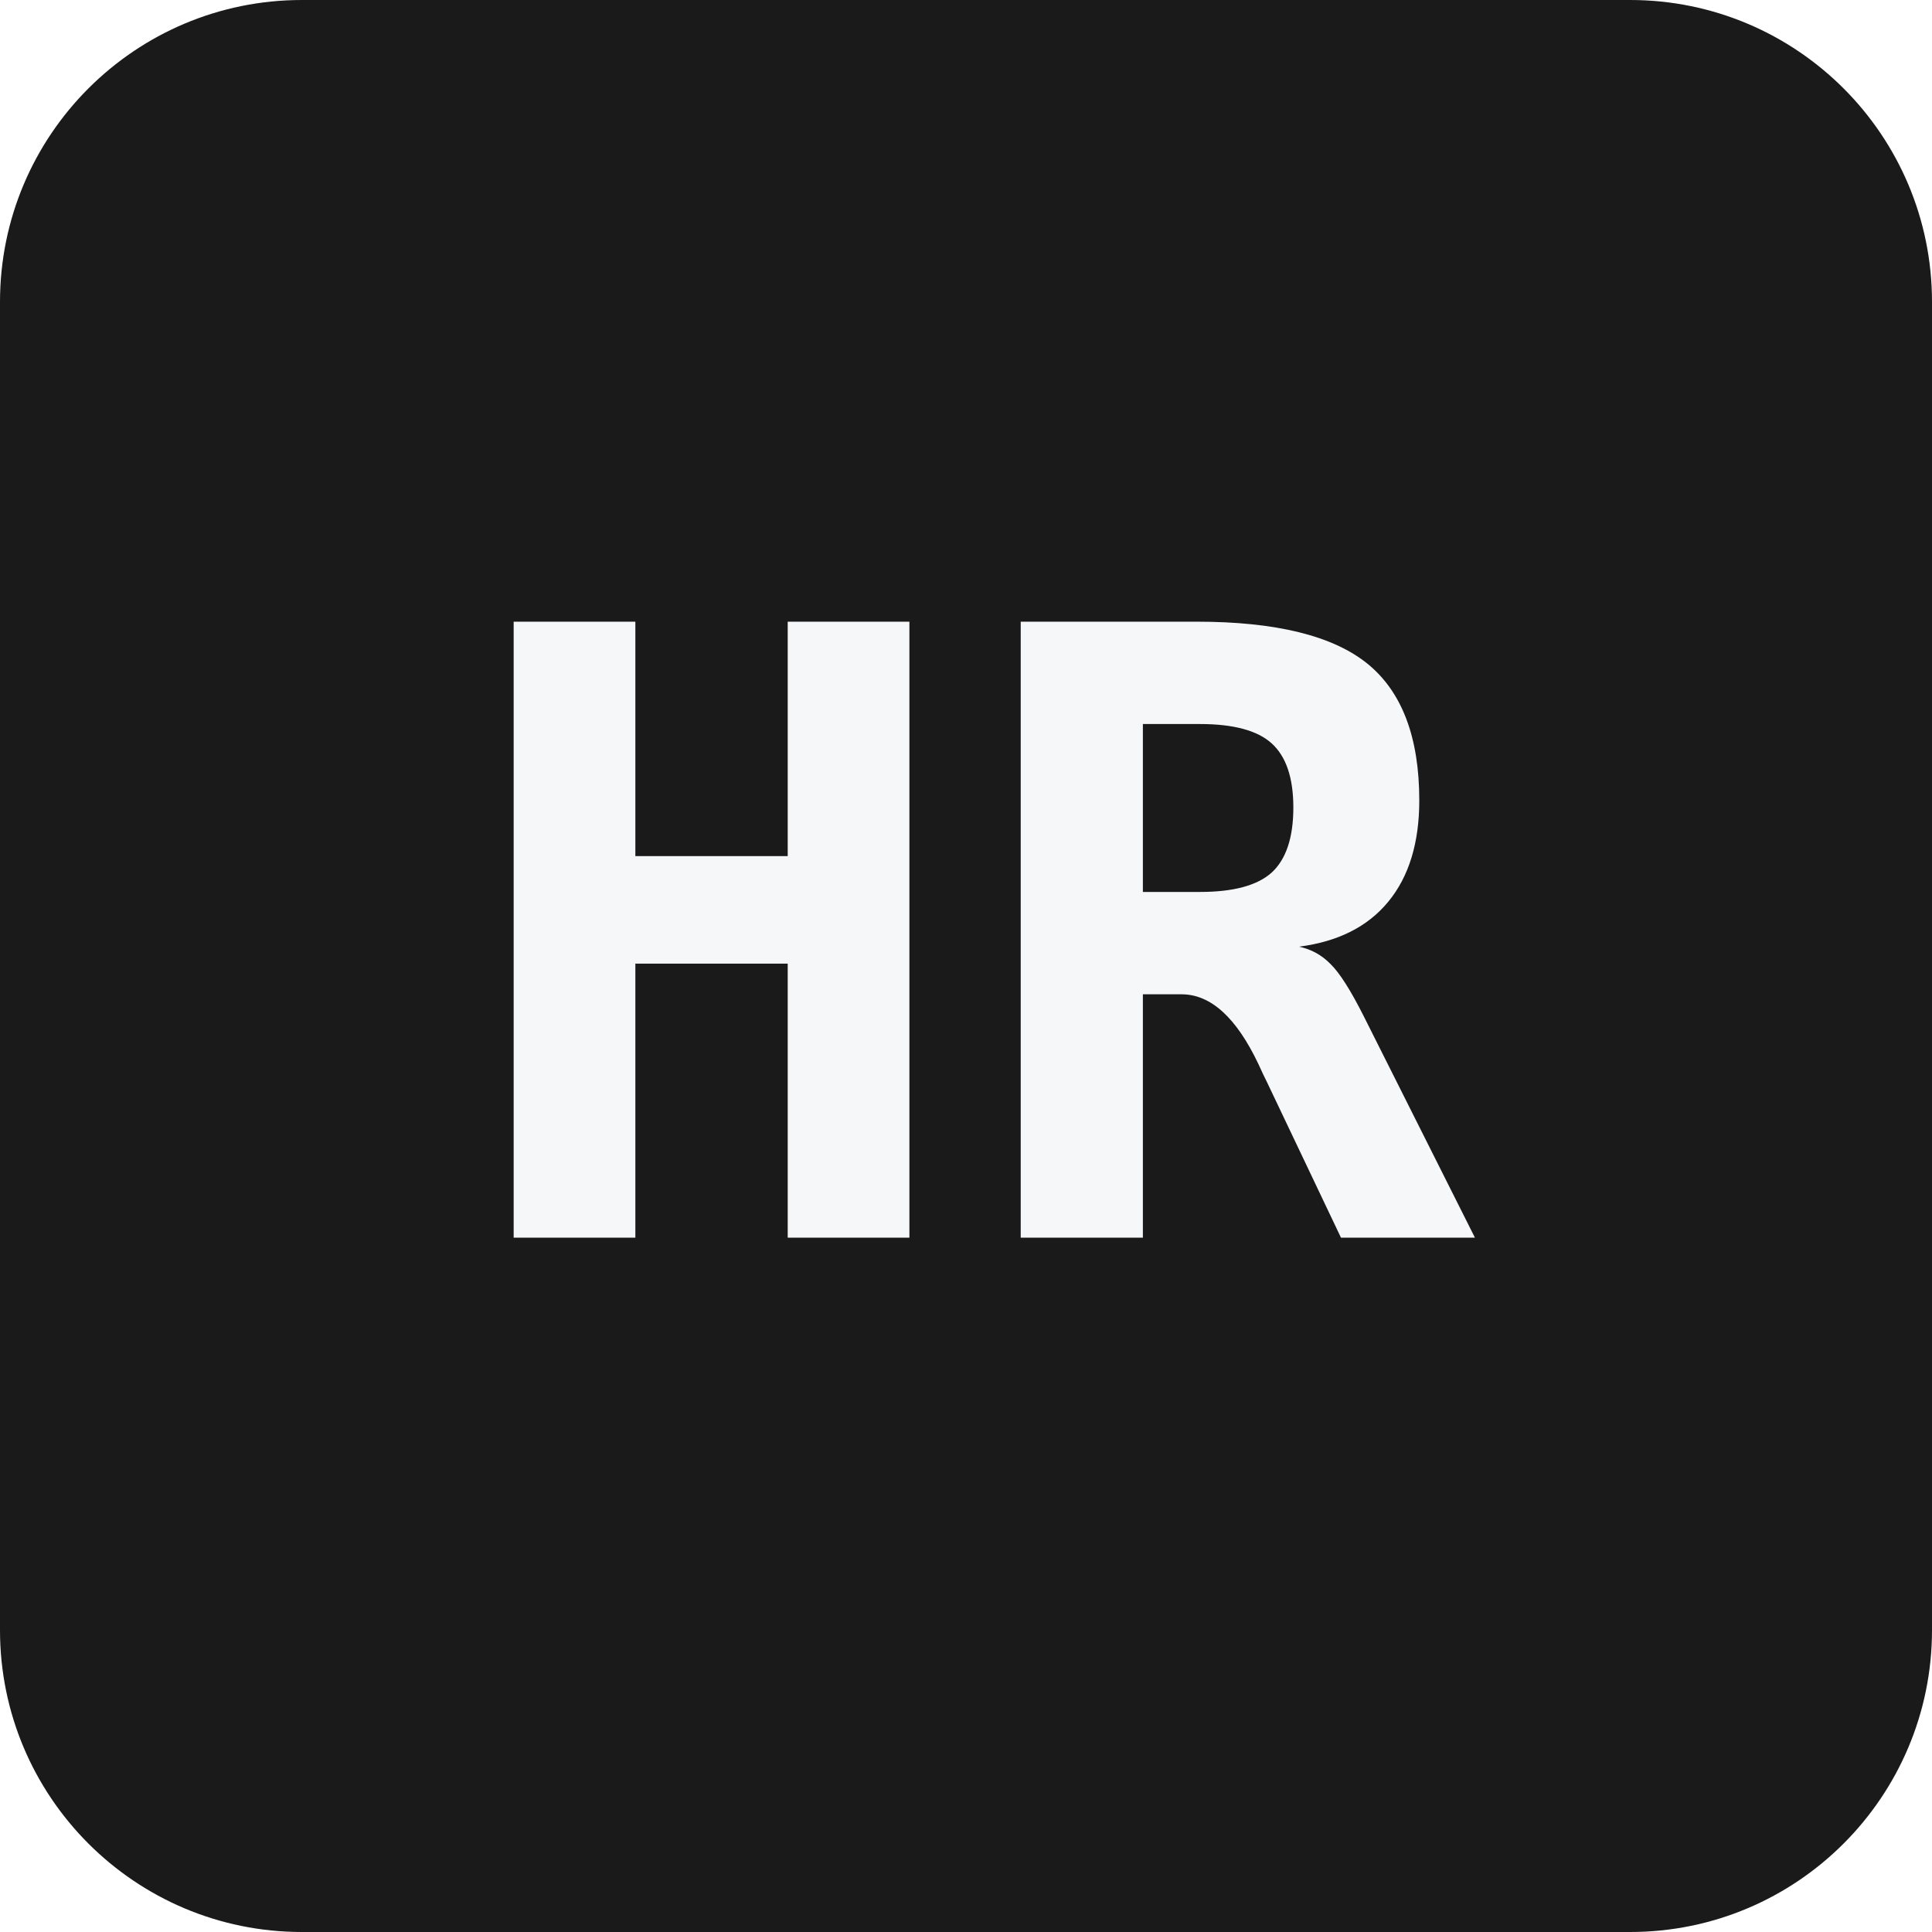
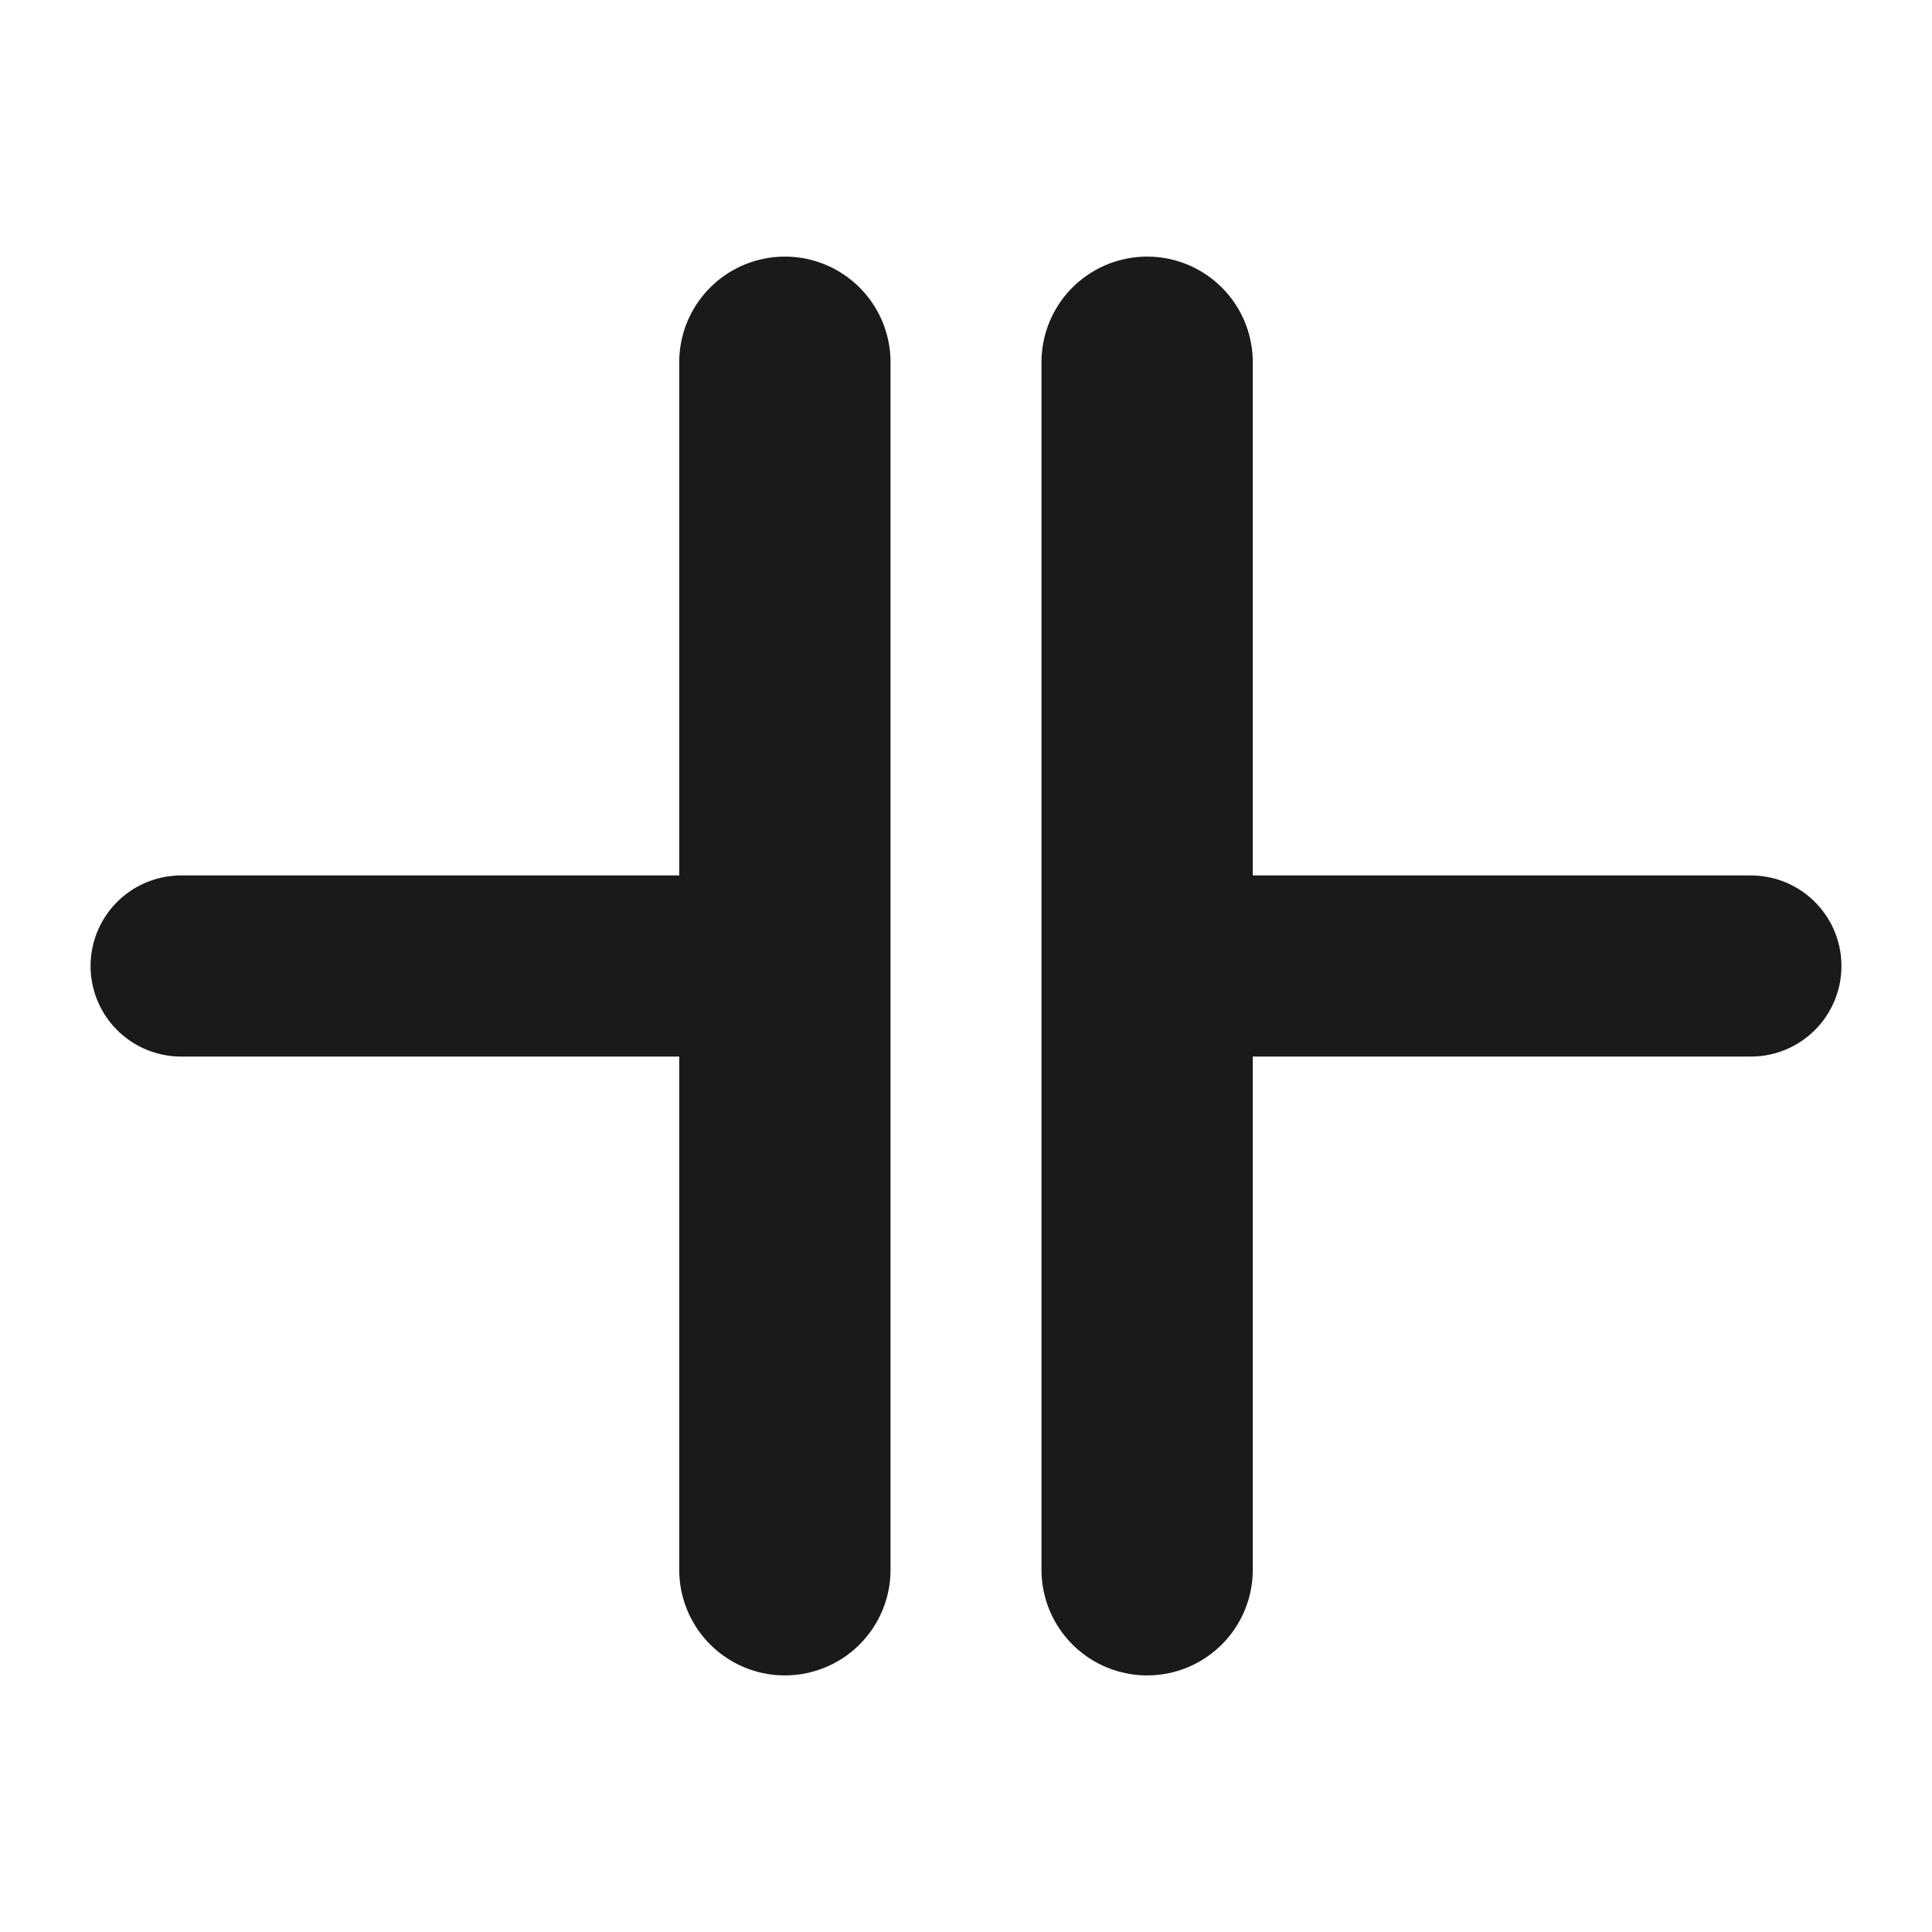
<svg xmlns="http://www.w3.org/2000/svg" viewBox="0 0 64 64">
-   <rect width="64" height="64" rx="10" fill="#1a1a1a" />
-   <text x="32" y="41" fill="#f6f7f9" font-family="monospace" font-size="28" font-weight="700" text-anchor="middle">HR</text>
+   <style>.s{stroke:#1a1a1a}@media (prefers-color-scheme: dark){.s{stroke:#f6f7f9}}</style>
+   <path class="s" d="M6 32h20M38 32h20" stroke-width="6" stroke-linecap="round" fill="none" />
+   <path class="s" d="M26 12v40M38 12v40" stroke-width="7" stroke-linecap="round" />
</svg>
